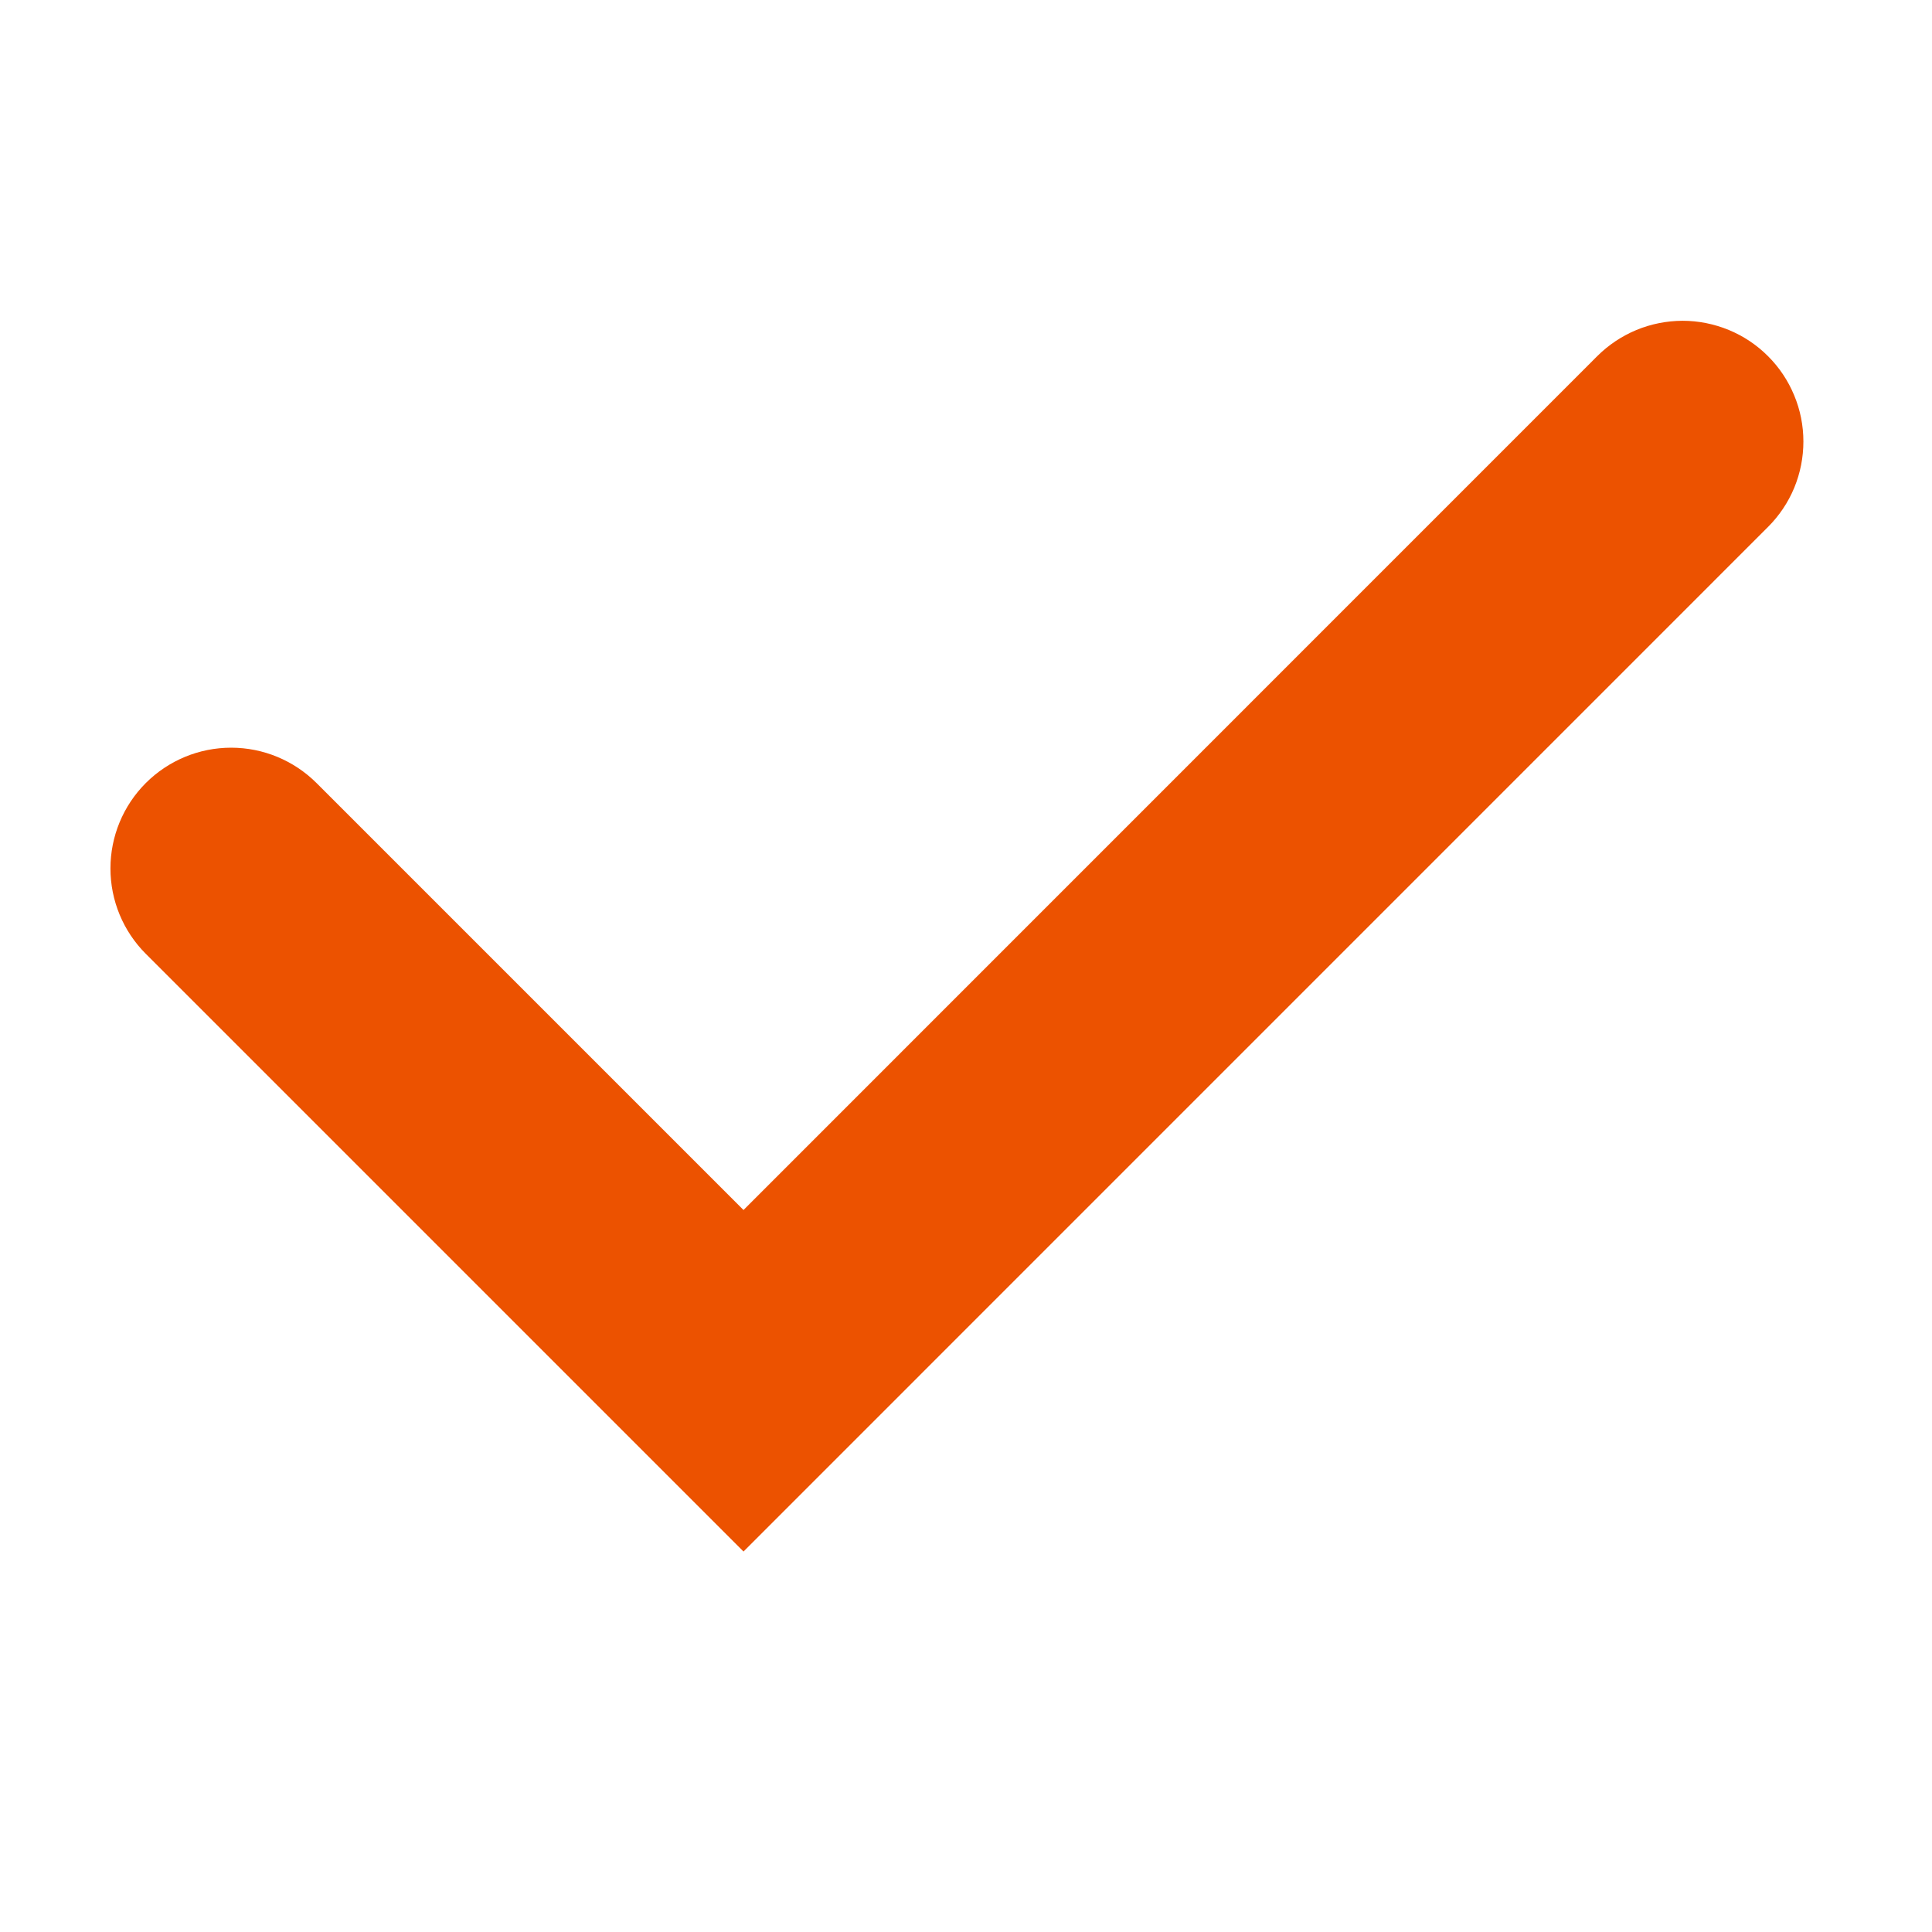
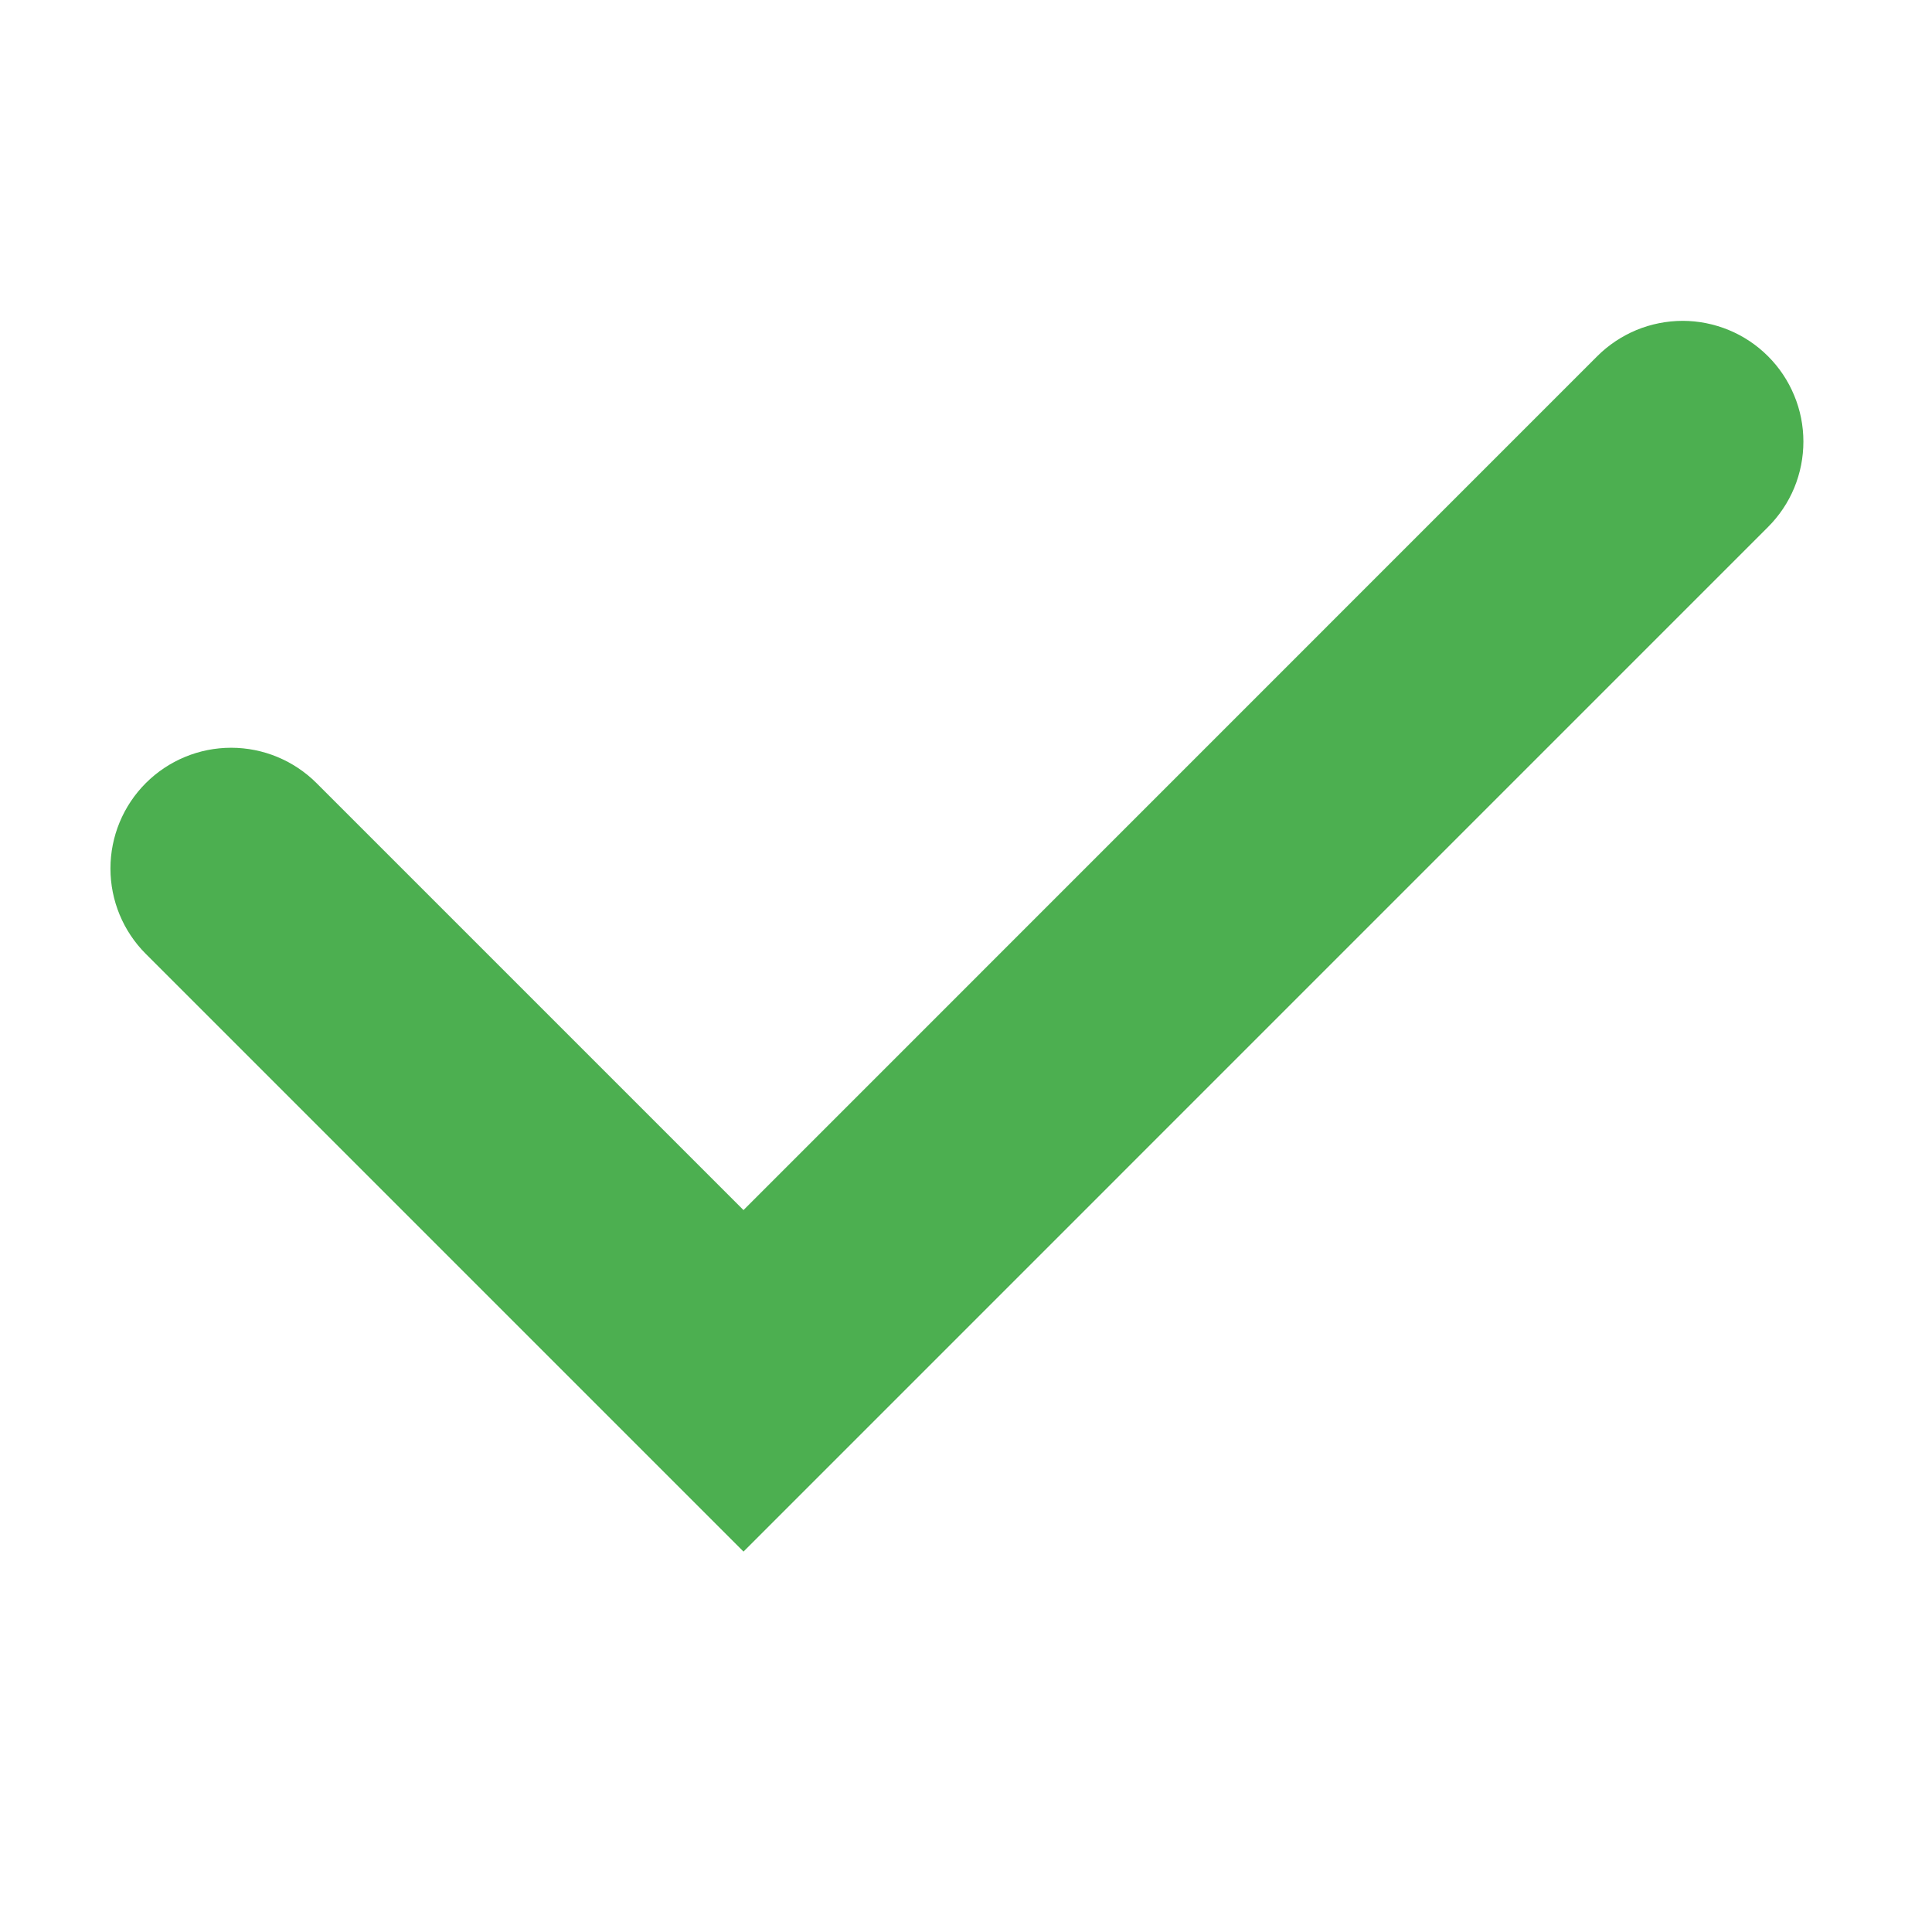
<svg xmlns="http://www.w3.org/2000/svg" width="30" height="30" viewBox="0 0 30 30" fill="none">
-   <path d="M2.264 12.159C2.615 11.808 3.092 11.61 3.589 11.61C4.087 11.61 4.563 11.808 4.915 12.159L11.545 18.789L24.801 5.531C24.975 5.357 25.182 5.219 25.41 5.124C25.637 5.03 25.881 4.982 26.127 4.981C26.373 4.981 26.617 5.03 26.845 5.124C27.073 5.218 27.279 5.356 27.453 5.53C27.628 5.704 27.766 5.911 27.86 6.139C27.955 6.366 28.003 6.61 28.003 6.856C28.003 7.102 27.955 7.346 27.861 7.574C27.767 7.801 27.628 8.008 27.454 8.182L11.545 24.092L2.264 14.811C1.912 14.459 1.715 13.982 1.715 13.485C1.715 12.988 1.912 12.511 2.264 12.159Z" fill="#EC5200" />
+   <path d="M2.264 12.16C2.615 11.809 3.092 11.611 3.589 11.611C4.087 11.611 4.563 11.809 4.915 12.16L11.545 18.79L24.801 5.532C24.975 5.358 25.182 5.22 25.41 5.125C25.637 5.031 25.881 4.983 26.127 4.982C26.373 4.982 26.617 5.031 26.845 5.125C27.073 5.219 27.279 5.357 27.453 5.531C27.628 5.705 27.766 5.912 27.86 6.14C27.955 6.367 28.003 6.611 28.003 6.857C28.003 7.103 27.955 7.347 27.861 7.575C27.767 7.802 27.628 8.009 27.454 8.183L11.545 24.093L2.264 14.812C1.912 14.46 1.715 13.983 1.715 13.486C1.715 12.989 1.912 12.512 2.264 12.16Z" fill="#4CAF50" />
</svg>
